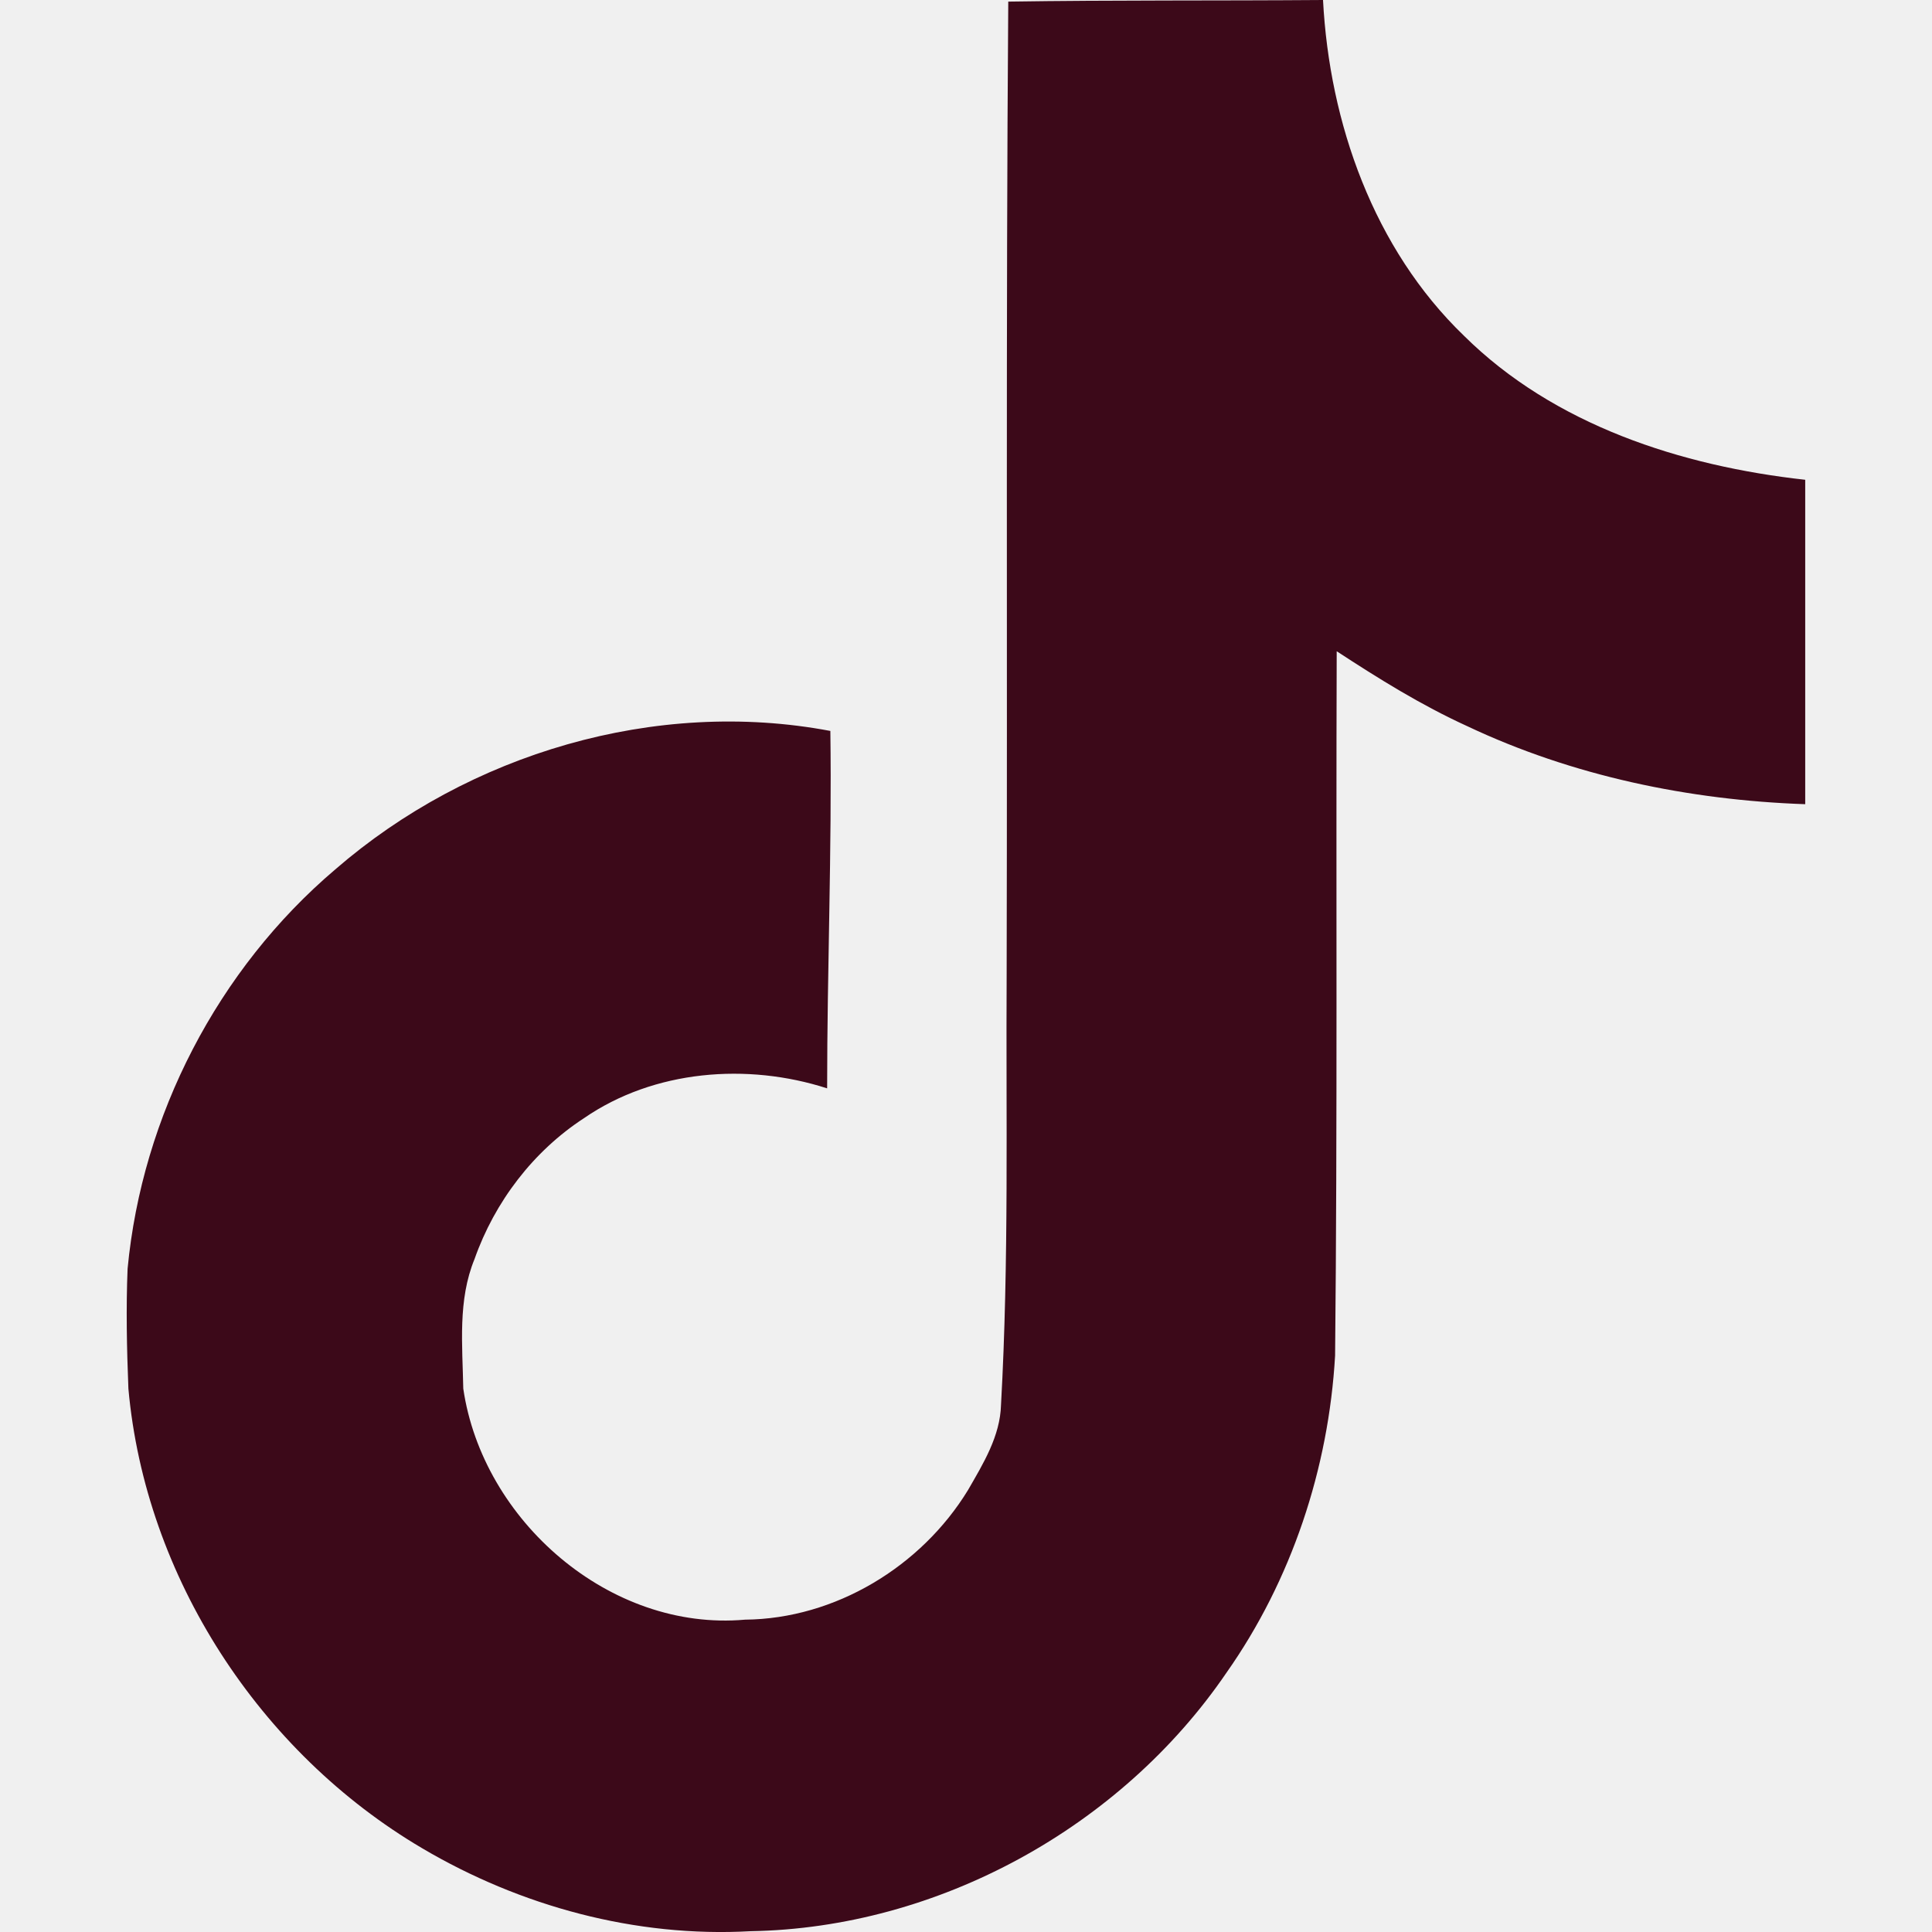
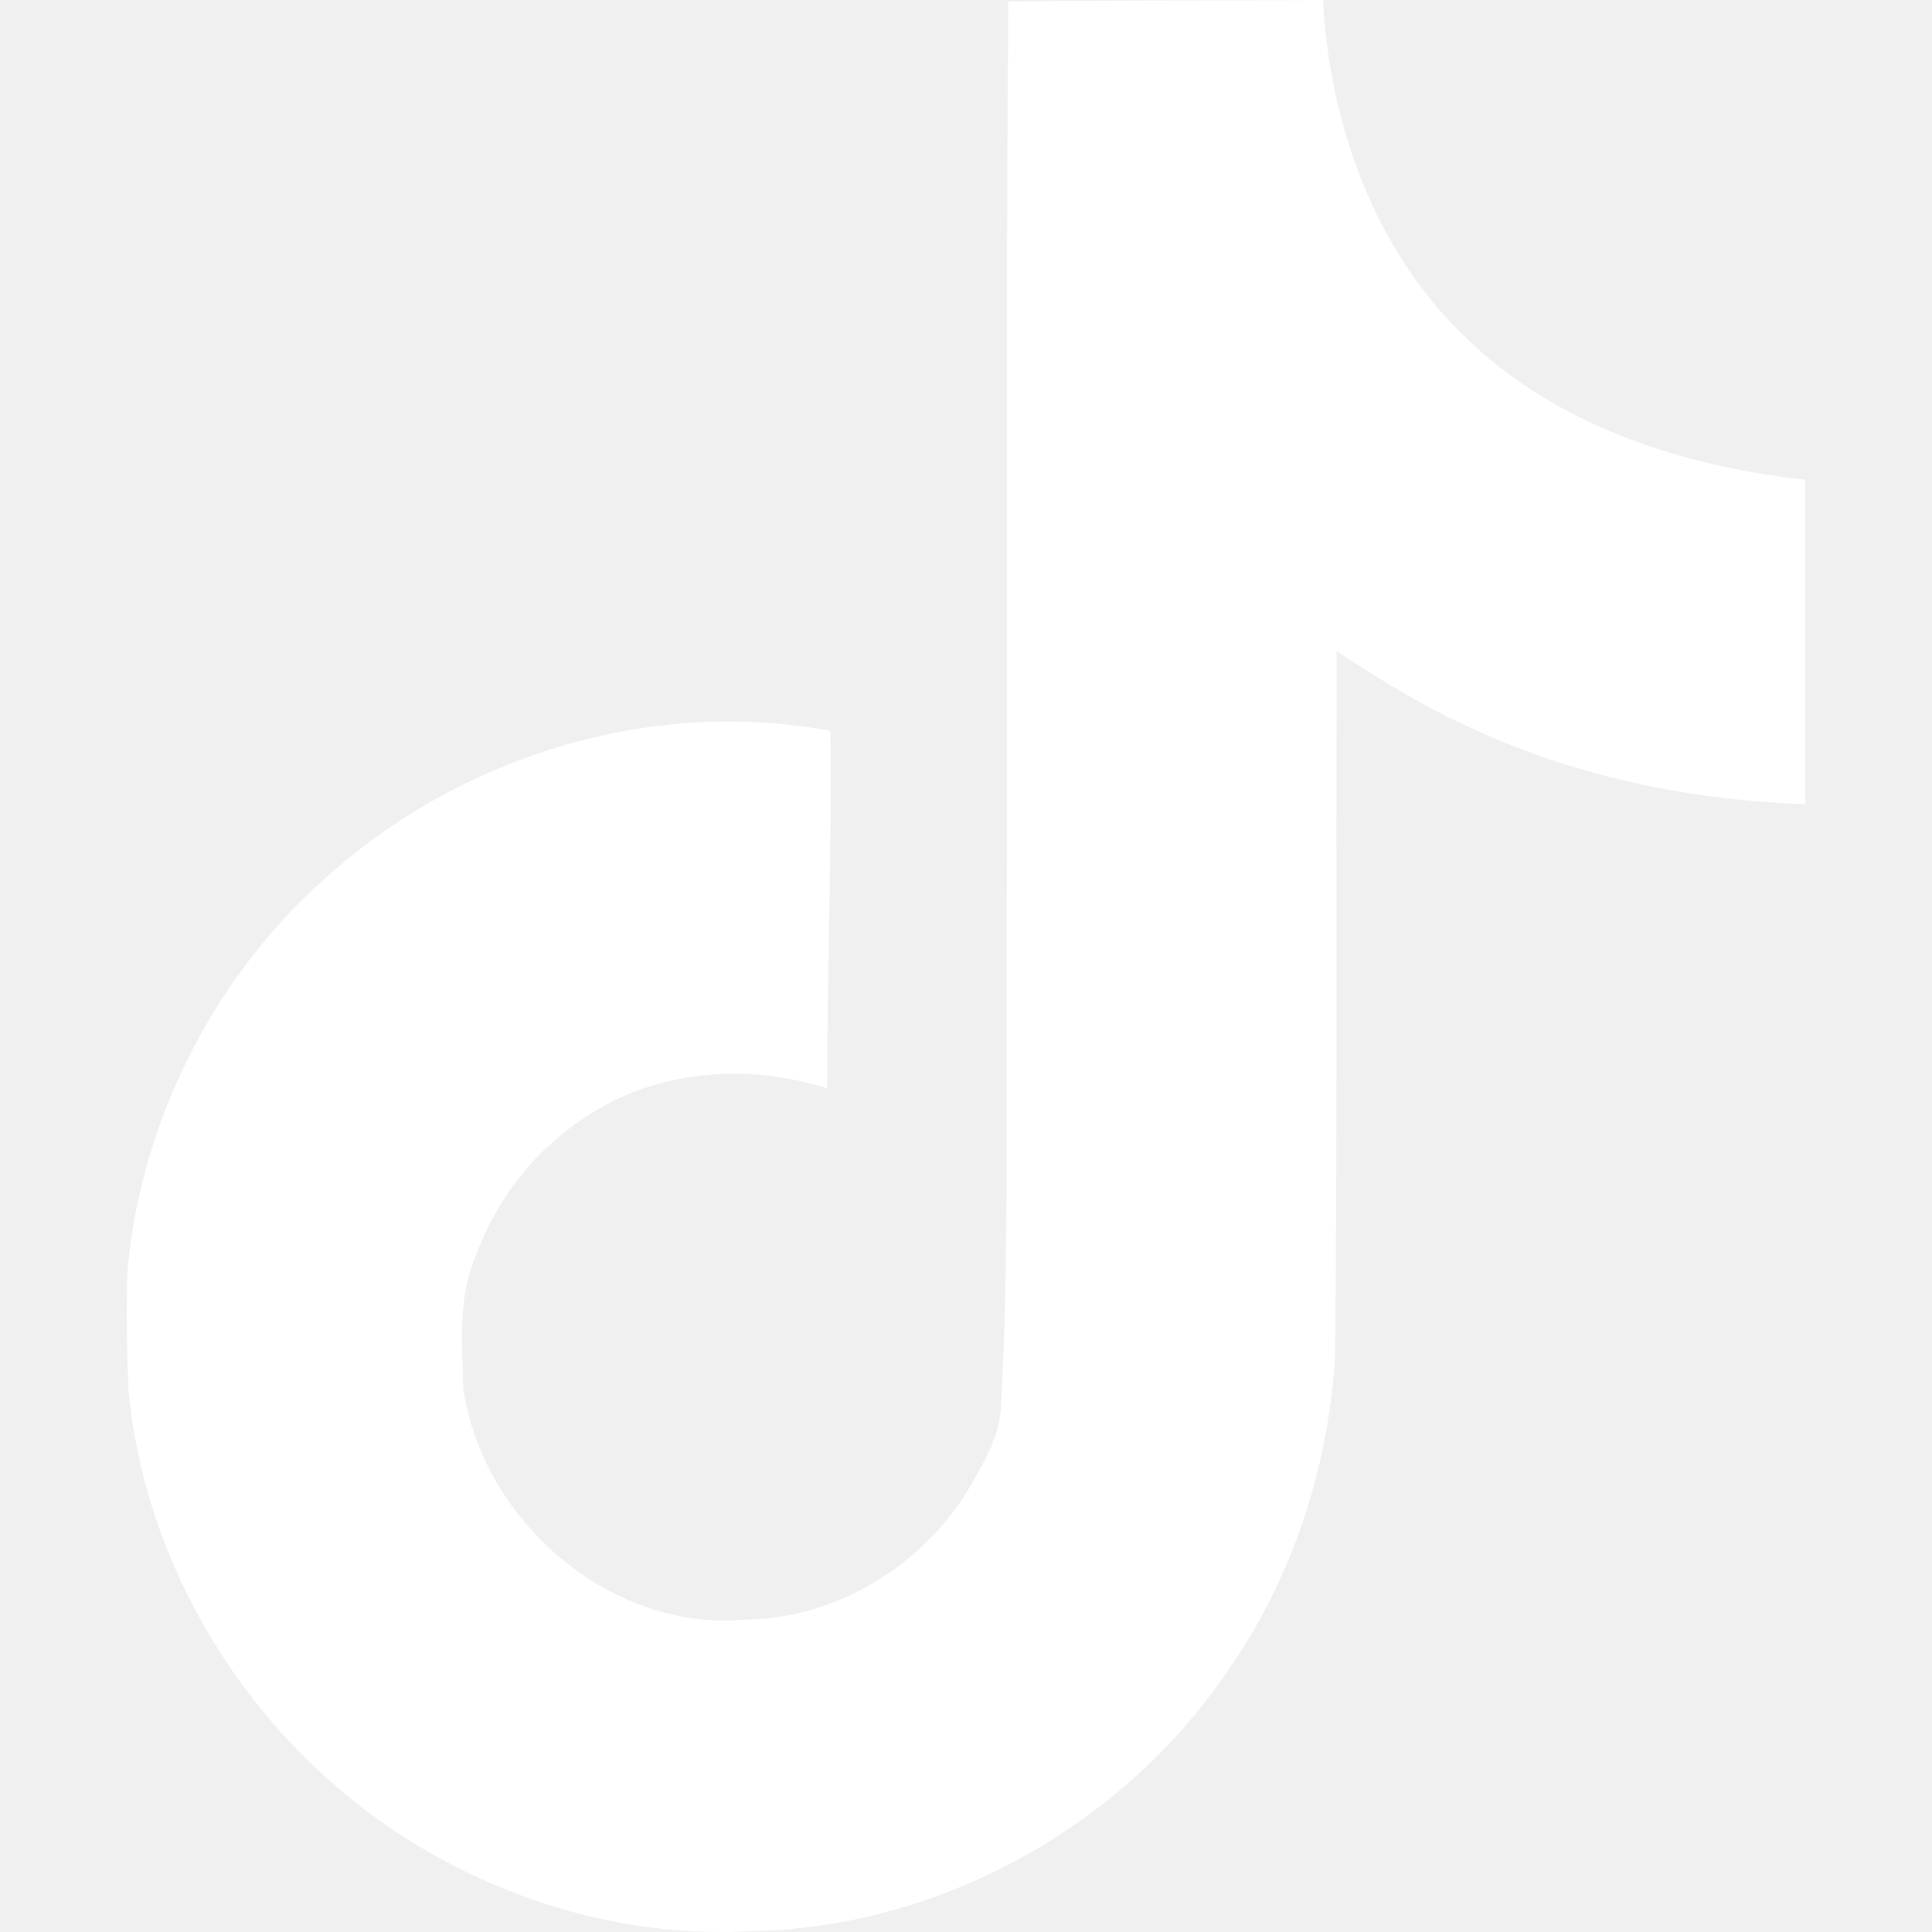
- <svg xmlns="http://www.w3.org/2000/svg" role="img" fill="#3c0919" viewBox="0 0 24 24">
+ <svg xmlns="http://www.w3.org/2000/svg" role="img" fill="#FFFFFF" viewBox="0 0 24 24">
  <path d="M12.525.02c1.31-.02 2.61-.01 3.91-.02.08 1.53.63 3.09 1.75 4.17 1.12 1.11 2.7 1.62 4.24 1.79v4.03c-1.44-.05-2.89-.35-4.2-.97-.57-.26-1.1-.59-1.62-.93-.01 2.92.01 5.84-.02 8.75-.08 1.4-.54 2.79-1.35 3.94-1.31 1.92-3.58 3.17-5.91 3.21-1.43.08-2.86-.31-4.08-1.03-2.02-1.19-3.44-3.37-3.65-5.71-.02-.5-.03-1-.01-1.49.18-1.9 1.12-3.72 2.58-4.96 1.66-1.44 3.98-2.13 6.15-1.72.02 1.48-.04 2.96-.04 4.44-.99-.32-2.15-.23-3.02.37-.63.41-1.11 1.04-1.36 1.75-.21.51-.15 1.07-.14 1.61.24 1.64 1.82 3.02 3.5 2.87 1.12-.01 2.19-.66 2.77-1.61.19-.33.4-.67.41-1.06.1-1.79.06-3.57.07-5.36.01-4.03-.01-8.05.02-12.07z" />
</svg>
